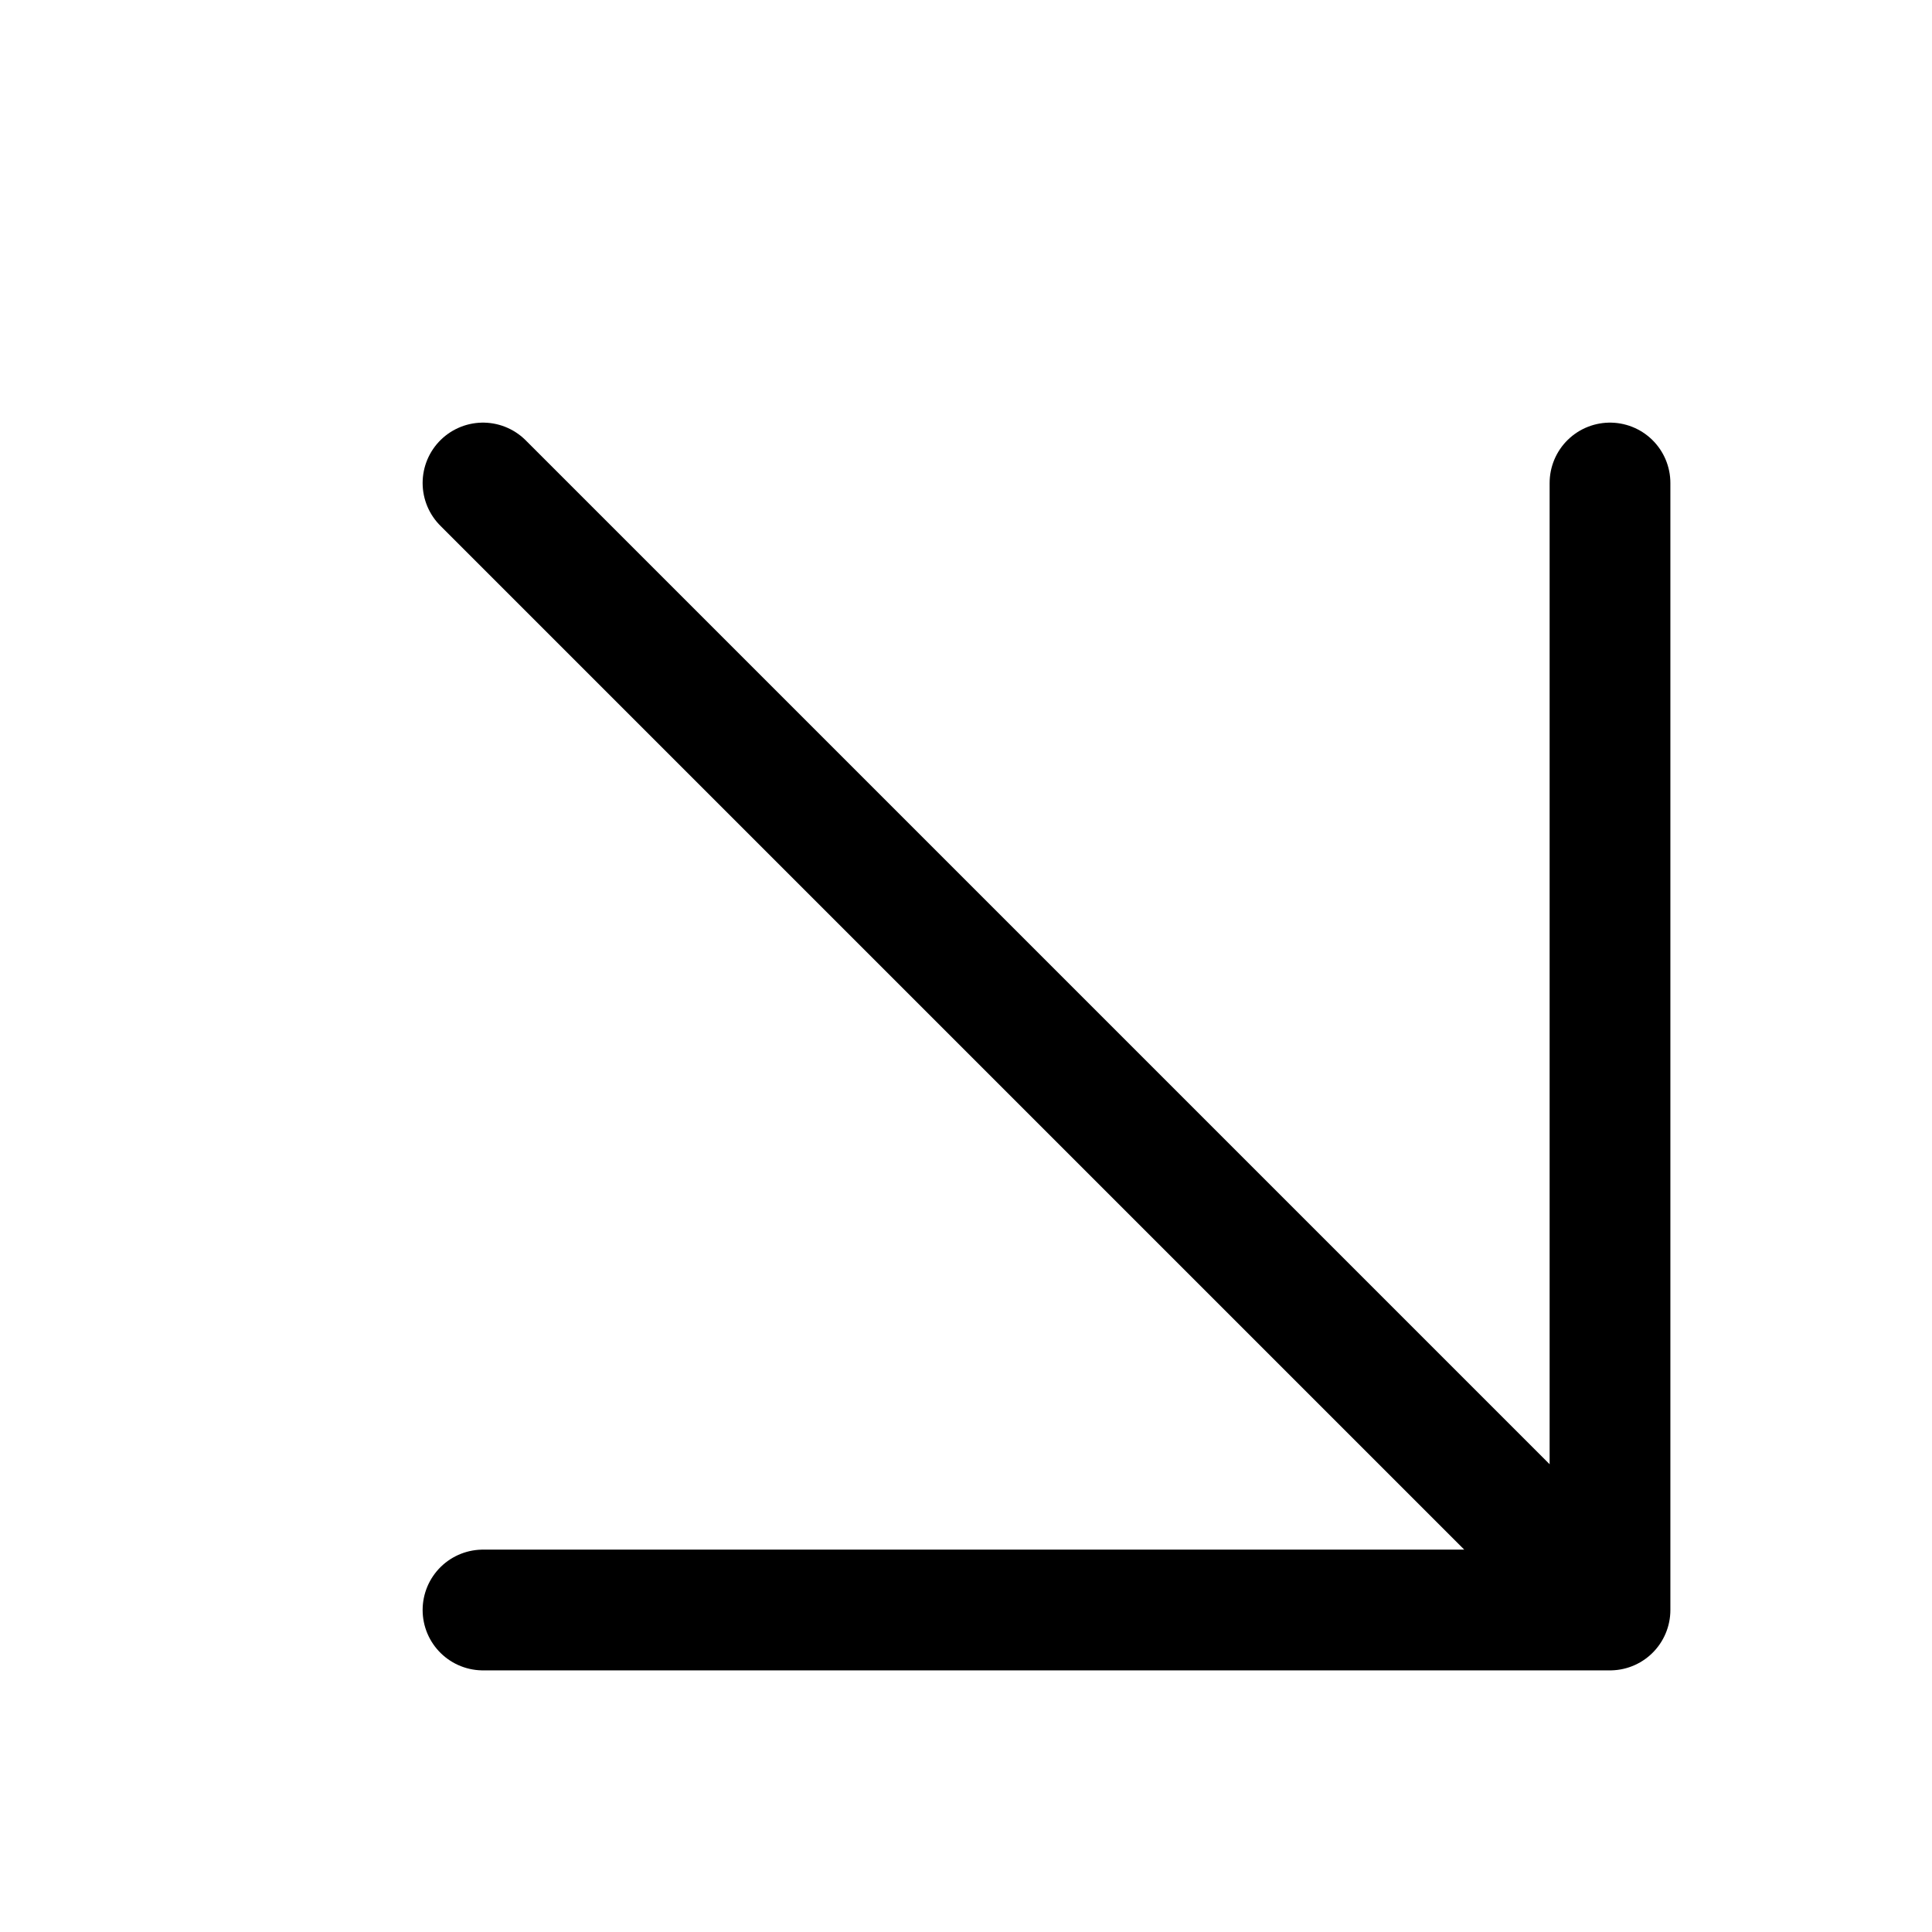
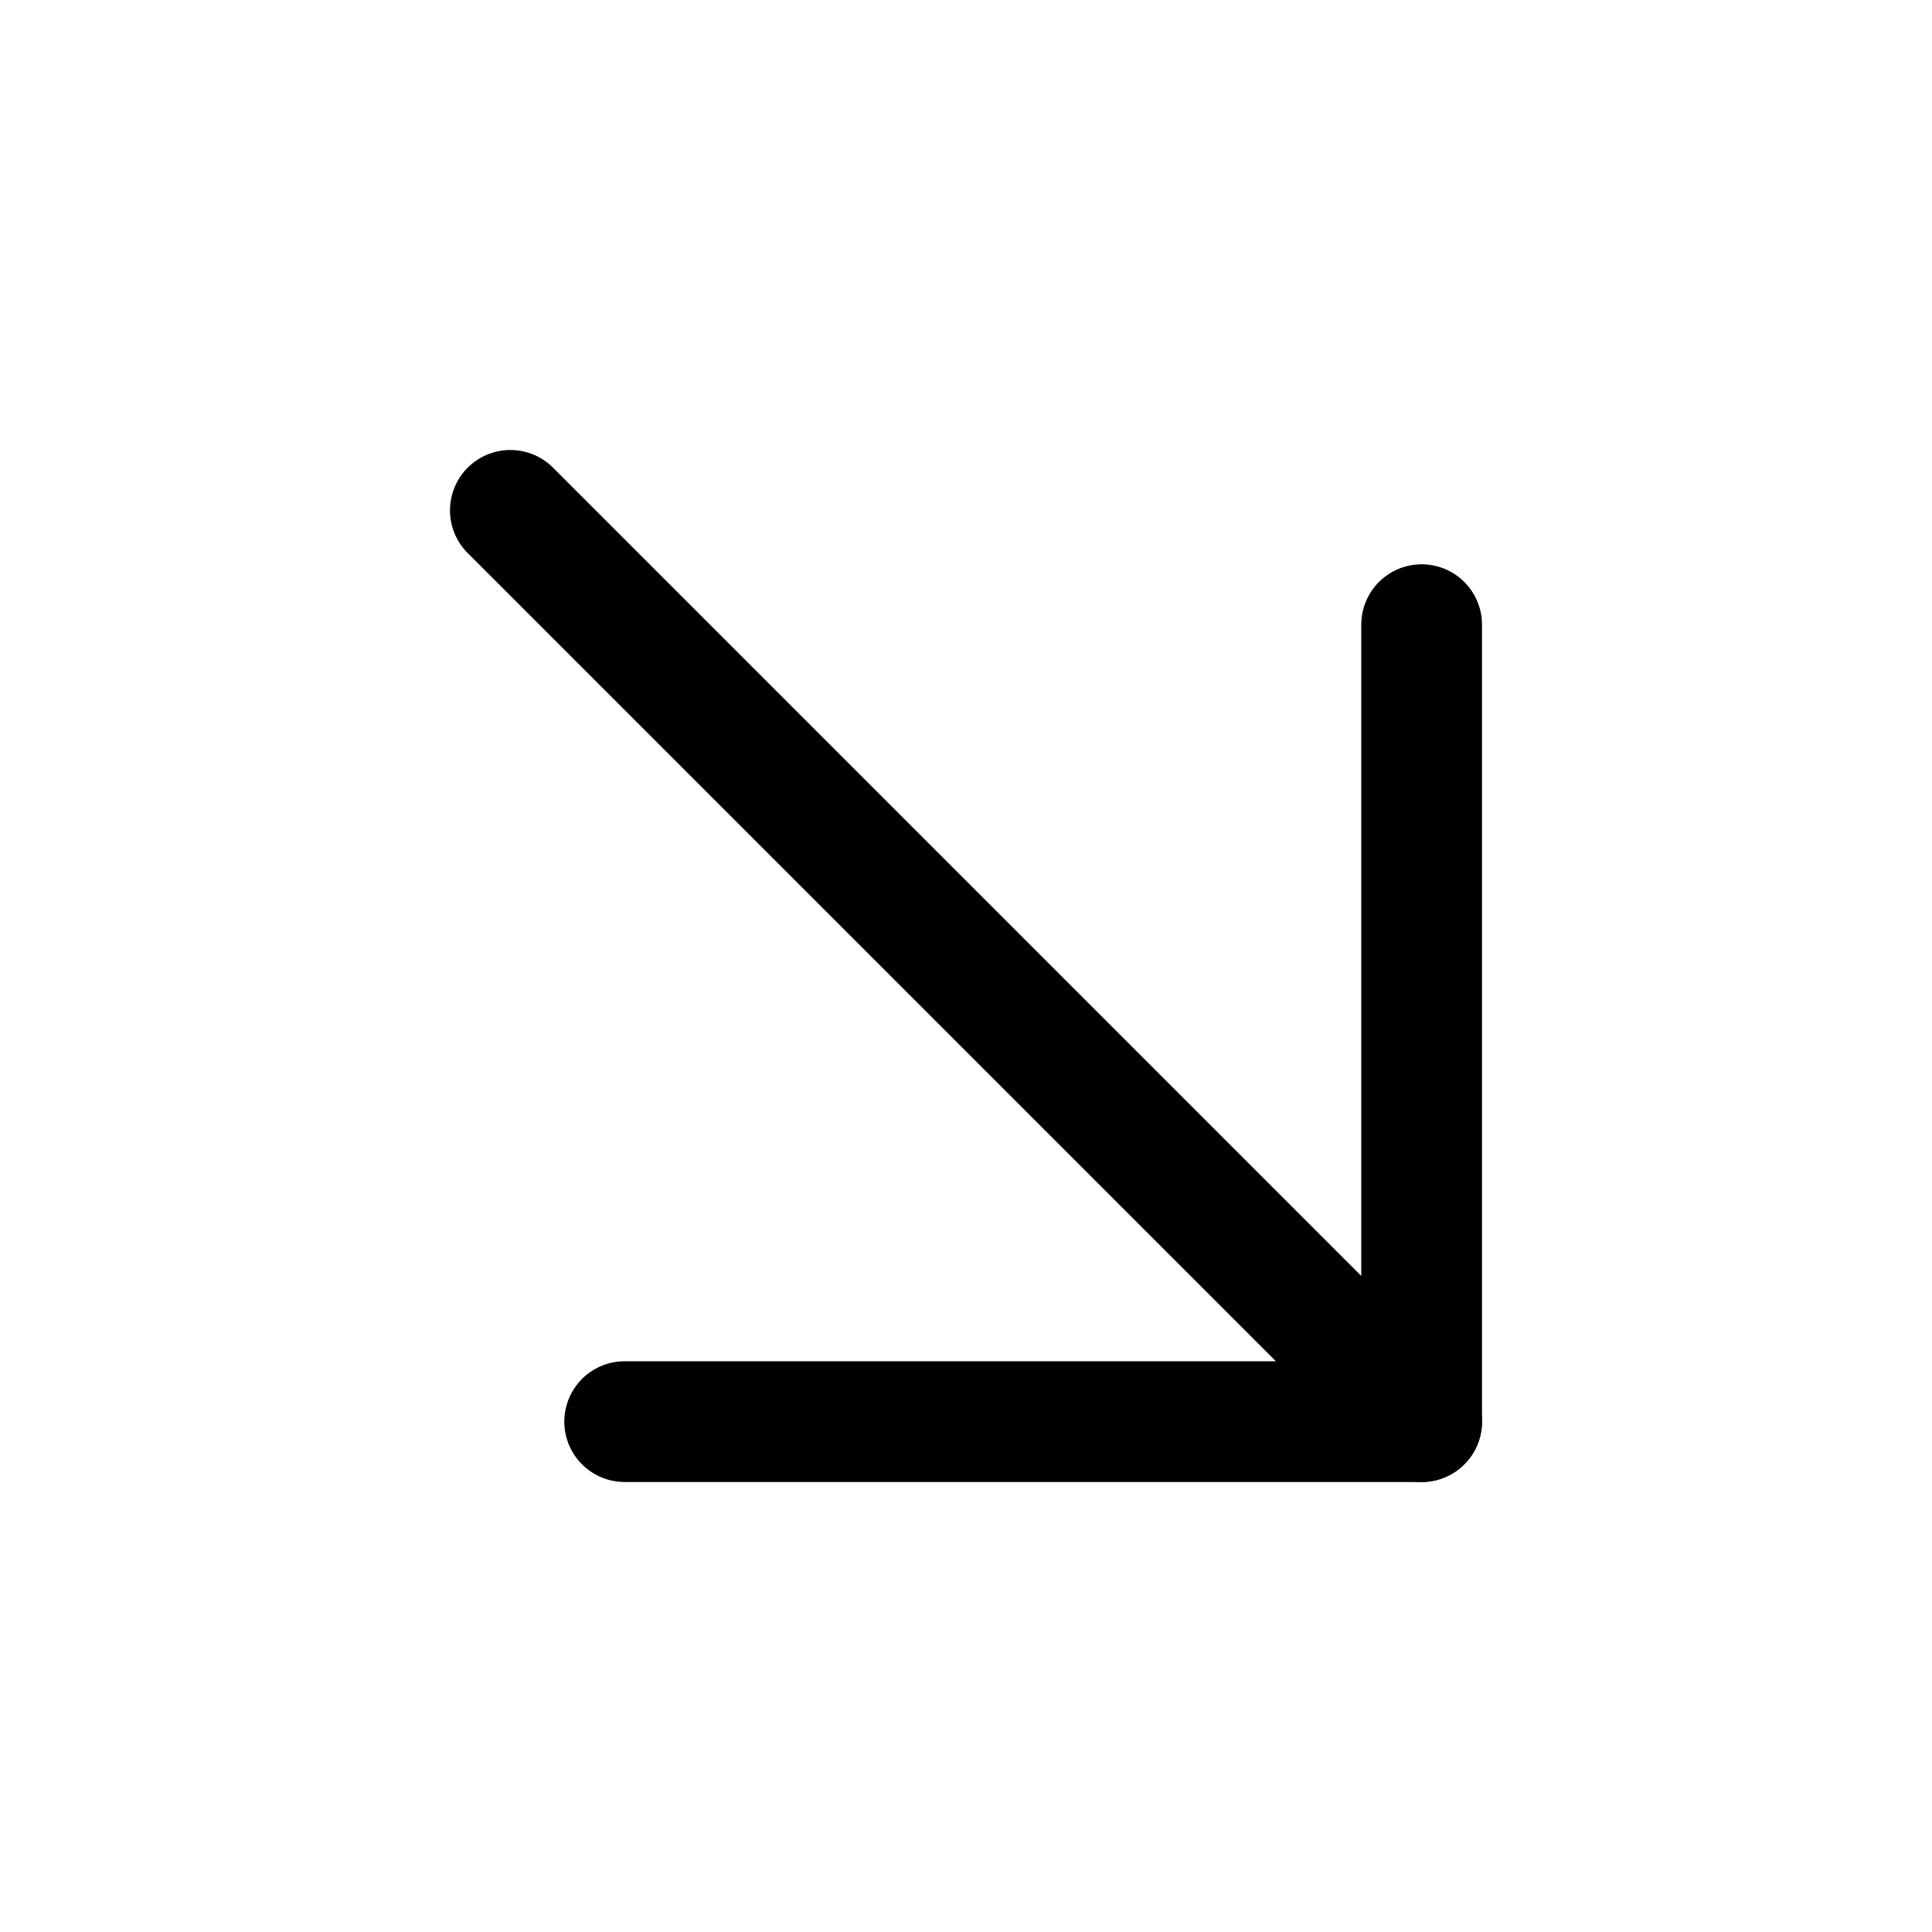
- <svg xmlns="http://www.w3.org/2000/svg" viewBox="0 0 24 24" fill="none">
-   <path d="M6 6L20 20M20 20H6M20 20V6" stroke="currentColor" stroke-width="1.5" stroke-linecap="round" stroke-linejoin="round" />
+ <svg xmlns="http://www.w3.org/2000/svg" width="24" height="24" viewBox="0 0 24 24" fill="none">
+   <path d="M6.34 6.34L17.66 17.66" stroke-width="1.5" stroke-linecap="round" stroke-linejoin="round" stroke="currentColor" />
+   <path d="M17.66 7.76V17.66H7.76" stroke-width="1.5" stroke-linecap="round" stroke-linejoin="round" stroke="currentColor" />
</svg>
